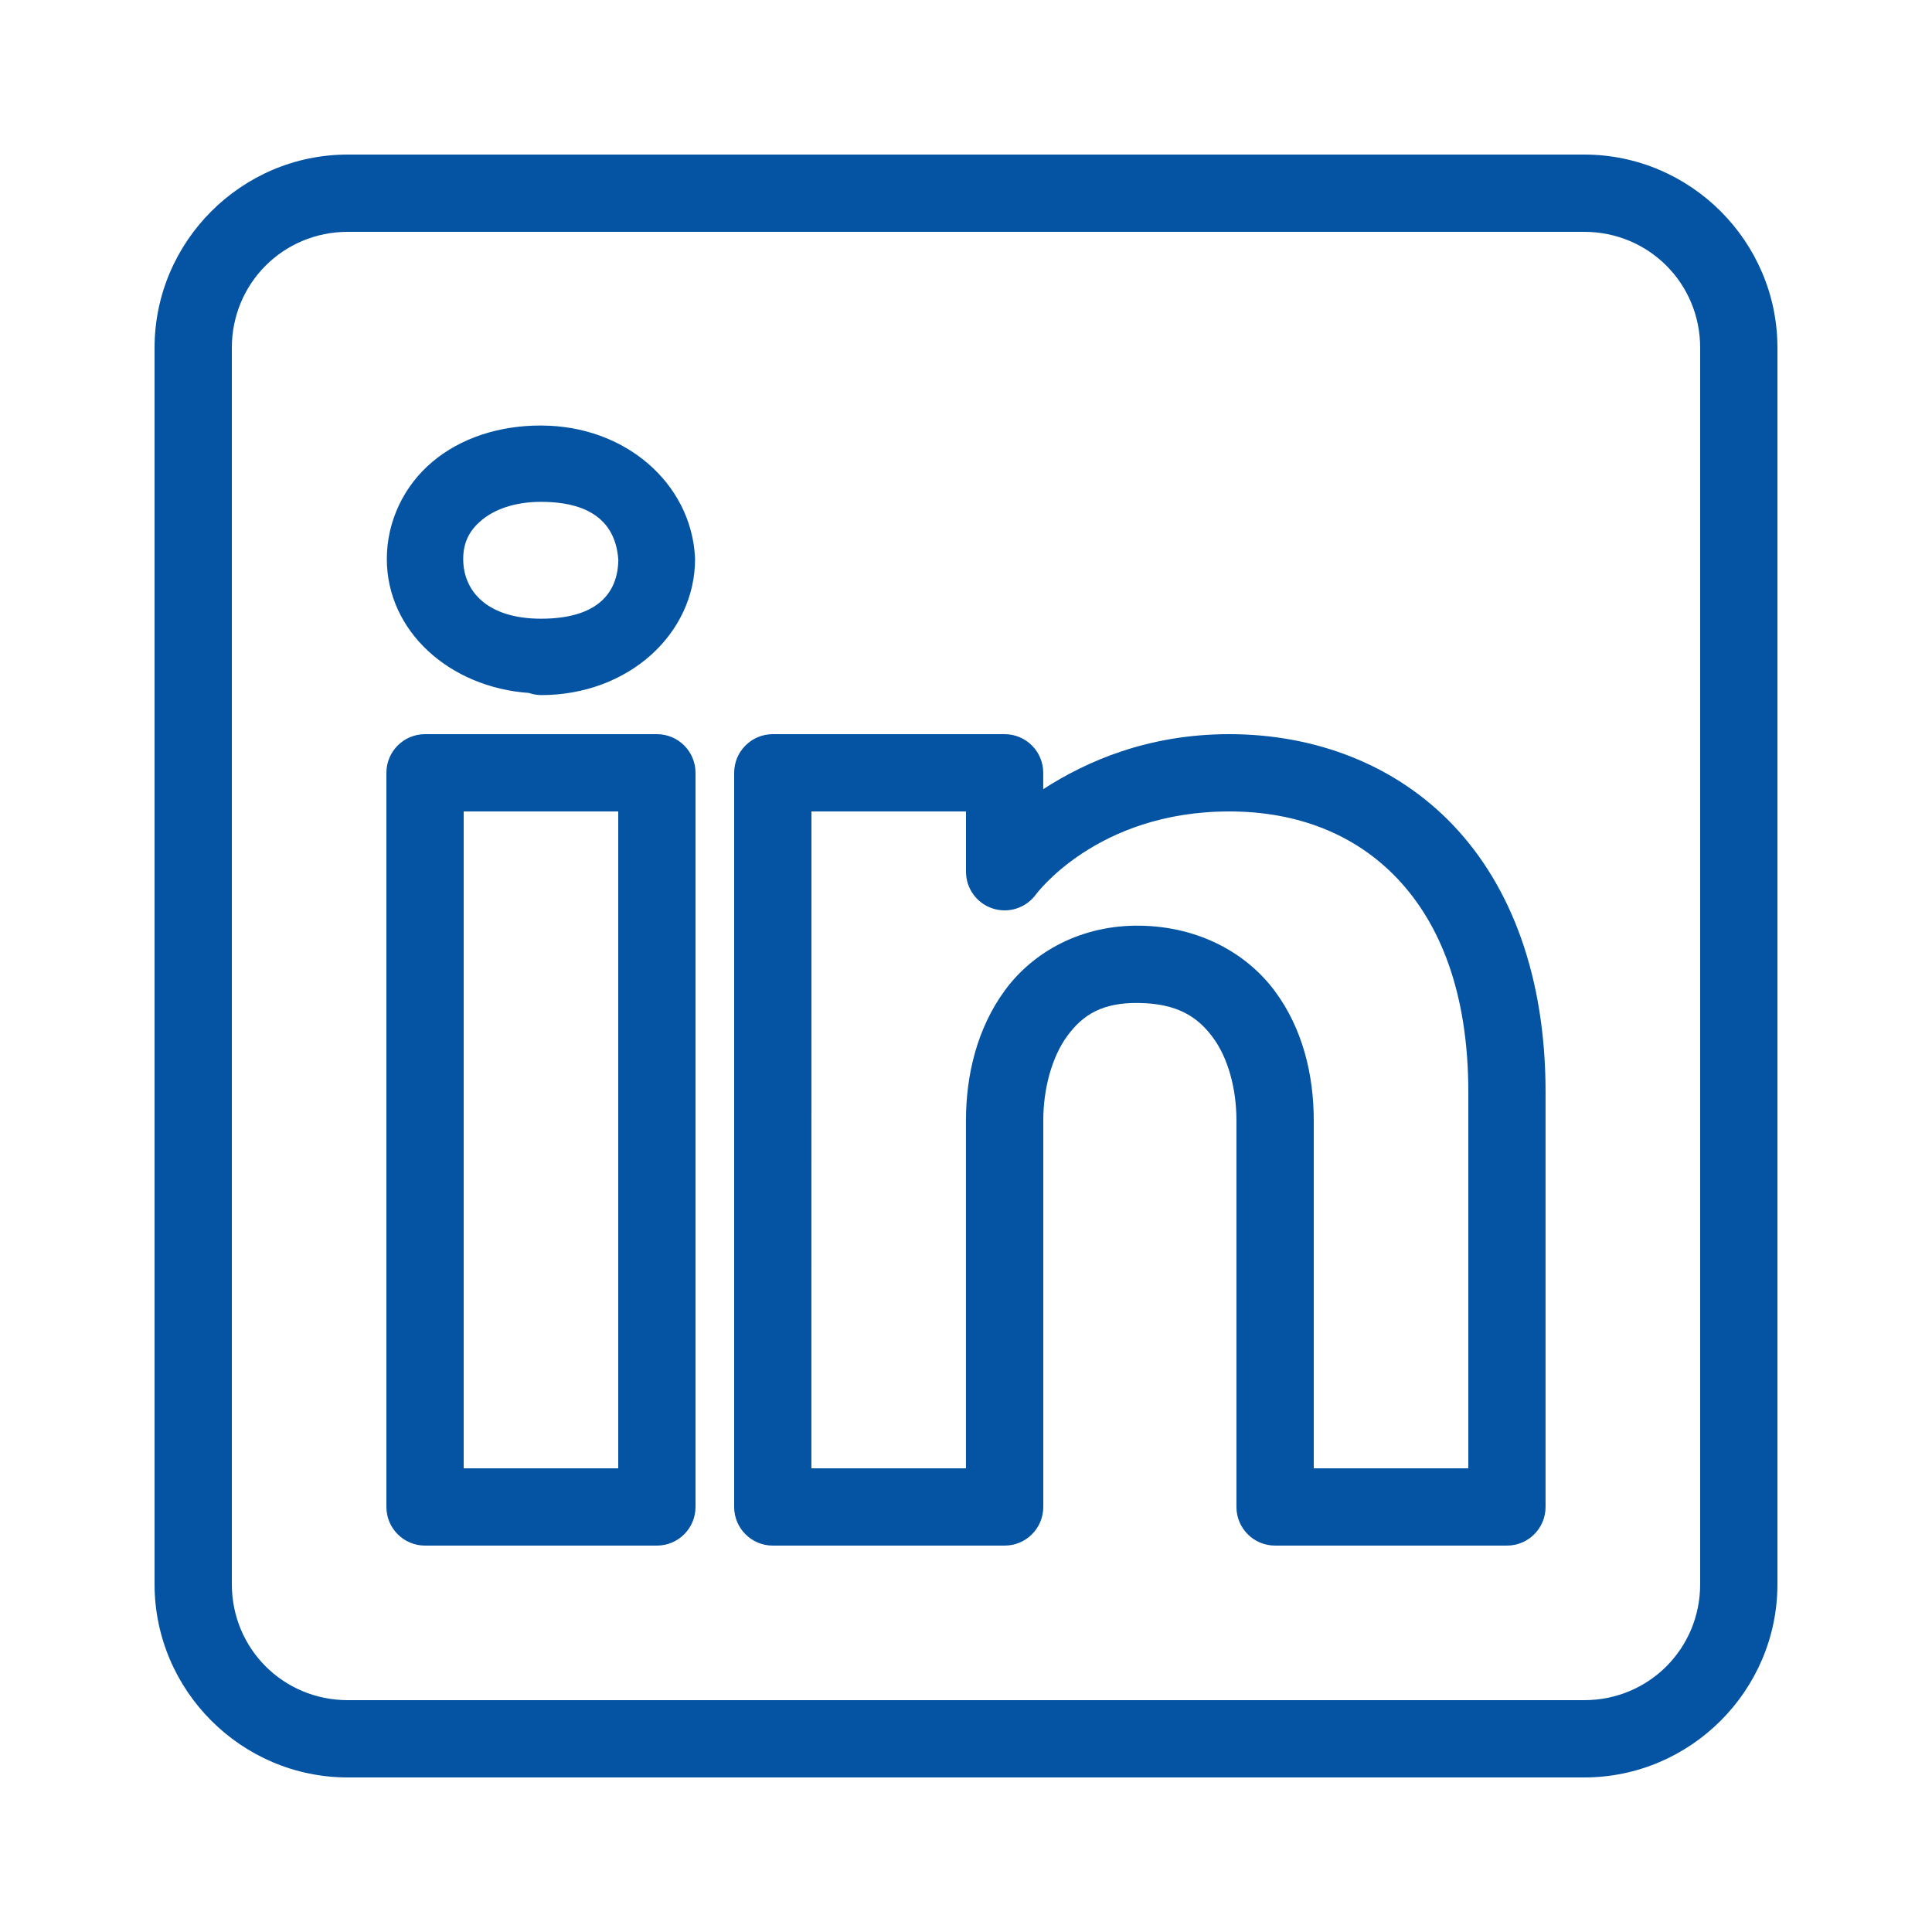
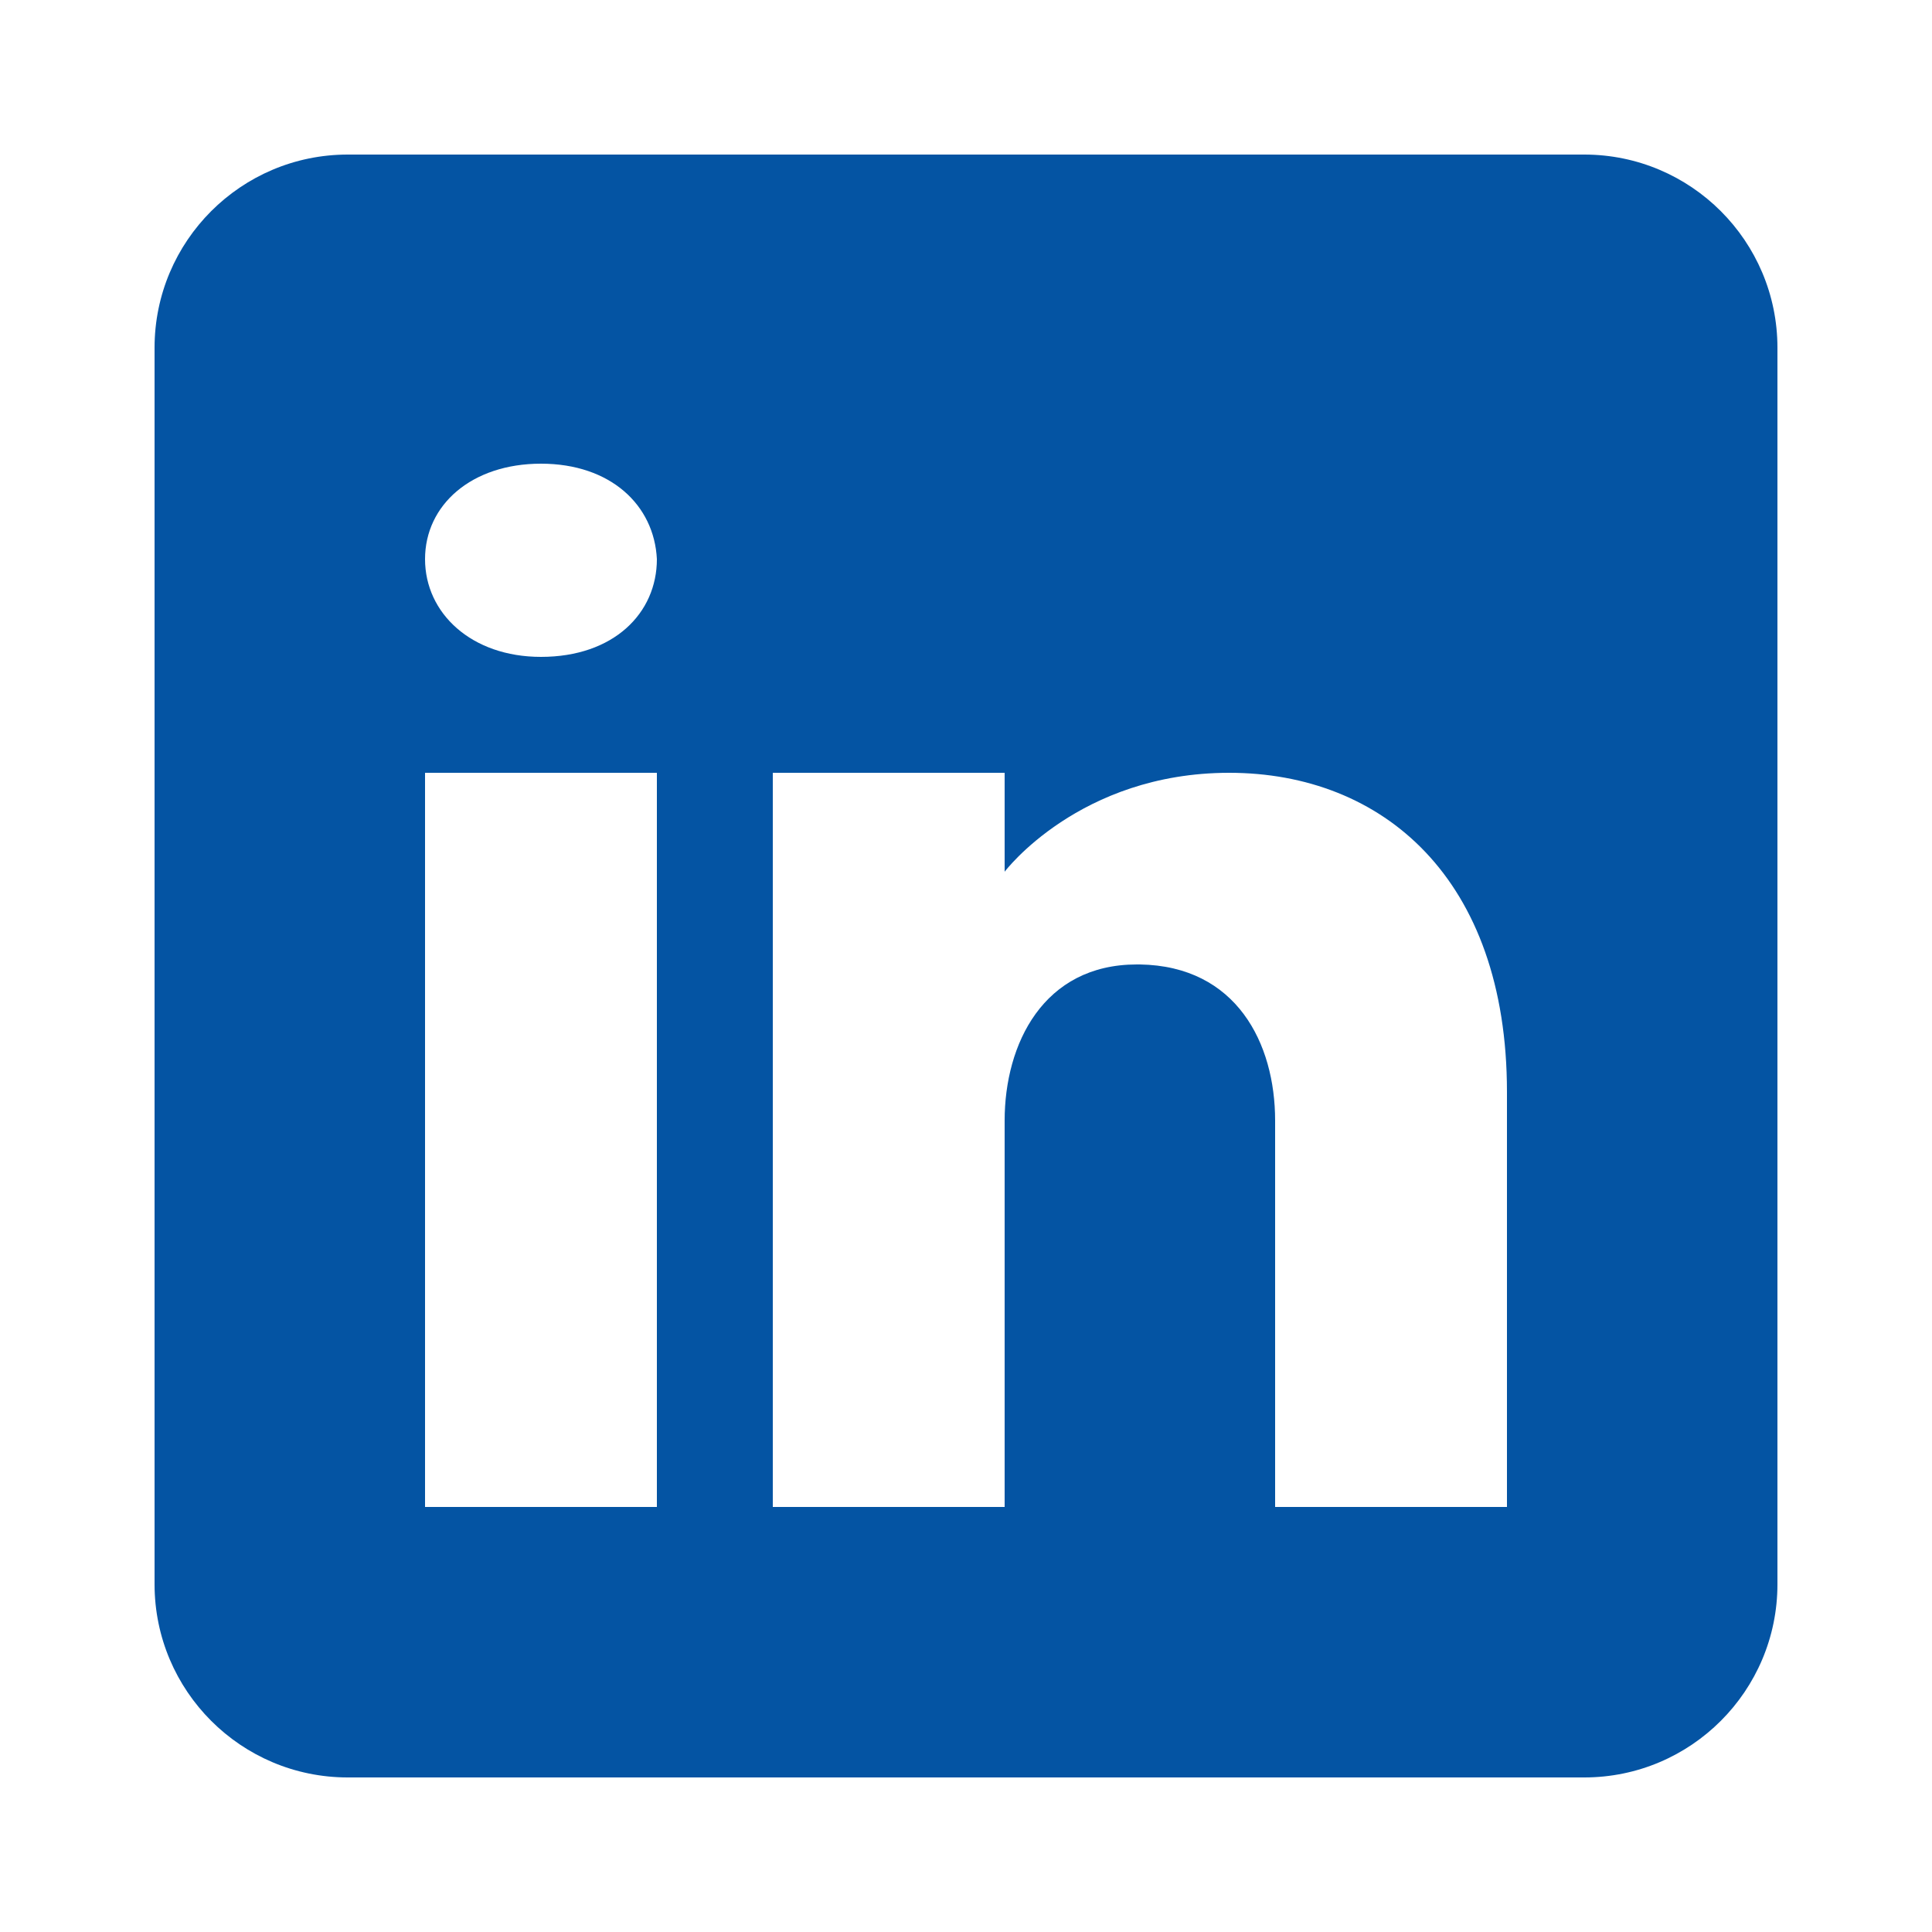
- <svg xmlns="http://www.w3.org/2000/svg" viewBox="0,0,256,256" width="100px" height="100px" fill-rule="nonzero">
+ <svg xmlns="http://www.w3.org/2000/svg" viewBox="0,0,256,256" width="46px" height="46px" fill-rule="nonzero">
  <g fill="#0454a3" fill-rule="nonzero" stroke="none" stroke-width="1" stroke-linecap="butt" stroke-linejoin="miter" stroke-miterlimit="10" stroke-dasharray="" stroke-dashoffset="0" font-family="none" font-weight="none" font-size="none" text-anchor="none" style="mix-blend-mode: normal">
    <g transform="scale(5.12,5.12)">
-       <path d="M9,4c-2.75,0 -5,2.25 -5,5v32c0,2.75 2.25,5 5,5h32c2.75,0 5,-2.25 5,-5v-32c0,-2.75 -2.25,-5 -5,-5zM9,6h32c1.668,0 3,1.332 3,3v32c0,1.668 -1.332,3 -3,3h-32c-1.668,0 -3,-1.332 -3,-3v-32c0,-1.668 1.332,-3 3,-3zM14,11.012c-1.095,0 -2.081,0.327 -2.811,0.941c-0.73,0.614 -1.178,1.531 -1.178,2.514c0,1.867 1.62,3.323 3.68,3.467c0.001,0.001 0.003,0.001 0.004,0.002c0.098,0.033 0.201,0.051 0.305,0.053c2.273,0 3.988,-1.592 3.988,-3.521c-0,-0.018 -0.001,-0.035 -0.002,-0.053c-0.102,-1.9 -1.796,-3.402 -3.986,-3.402zM14,12.988c1.392,0 1.942,0.622 2.002,1.504c-0.012,0.856 -0.542,1.52 -2.002,1.52c-1.385,0 -2.012,-0.709 -2.012,-1.545c0,-0.418 0.152,-0.733 0.473,-1.002c0.32,-0.269 0.834,-0.477 1.539,-0.477zM11,19c-0.552,0 -1,0.448 -1,1v19c0,0.552 0.448,1 1,1h6c0.552,-0 1,-0.448 1,-1v-5.865v-13.135c-0,-0.552 -0.448,-1 -1,-1zM20,19c-0.552,0 -1,0.448 -1,1v19c0,0.552 0.448,1 1,1h6c0.552,-0 1,-0.448 1,-1v-10c0,-0.83 0.226,-1.655 0.625,-2.195c0.399,-0.54 0.901,-0.865 1.857,-0.848c0.986,0.017 1.508,0.355 1.902,0.885c0.395,0.53 0.615,1.325 0.615,2.158v10c0,0.552 0.448,1 1,1h6c0.552,-0 1,-0.448 1,-1v-10.738c0,-2.962 -0.877,-5.307 -2.381,-6.895c-1.504,-1.587 -3.595,-2.367 -5.807,-2.367c-2.102,0 -3.702,0.705 -4.812,1.424v-0.424c-0,-0.552 -0.448,-1 -1,-1zM12,21h4v12.135v4.865h-4zM21,21h4v1.561c0,0.43 0.275,0.812 0.683,0.948c0.408,0.136 0.857,-0.003 1.116,-0.347c0,0 1.57,-2.162 5.014,-2.162c1.753,0 3.257,0.583 4.355,1.742c1.099,1.16 1.832,2.946 1.832,5.52v9.738h-4v-9c0,-1.167 -0.28,-2.373 -1.01,-3.354c-0.73,-0.981 -1.958,-1.663 -3.473,-1.689c-1.522,-0.027 -2.77,0.67 -3.502,1.662c-0.732,0.992 -1.016,2.211 -1.016,3.381v9h-4z" />
+       <path d="M41,4h-32c-2.76,0 -5,2.24 -5,5v32c0,2.76 2.24,5 5,5h32c2.76,0 5,-2.24 5,-5v-32c0,-2.76 -2.24,-5 -5,-5zM17,20v19h-6v-19zM11,14.47c0,-1.4 1.2,-2.47 3,-2.47c1.8,0 2.93,1.07 3,2.47c0,1.4 -1.12,2.53 -3,2.53c-1.8,0 -3,-1.13 -3,-2.53zM39,39h-6c0,0 0,-9.26 0,-10c0,-2 -1,-4 -3.5,-4.04h-0.08c-2.42,0 -3.42,2.06 -3.42,4.04c0,0.91 0,10 0,10h-6v-19h6v2.56c0,0 1.93,-2.56 5.81,-2.56c3.97,0 7.19,2.73 7.19,8.26z" />
    </g>
  </g>
</svg>
